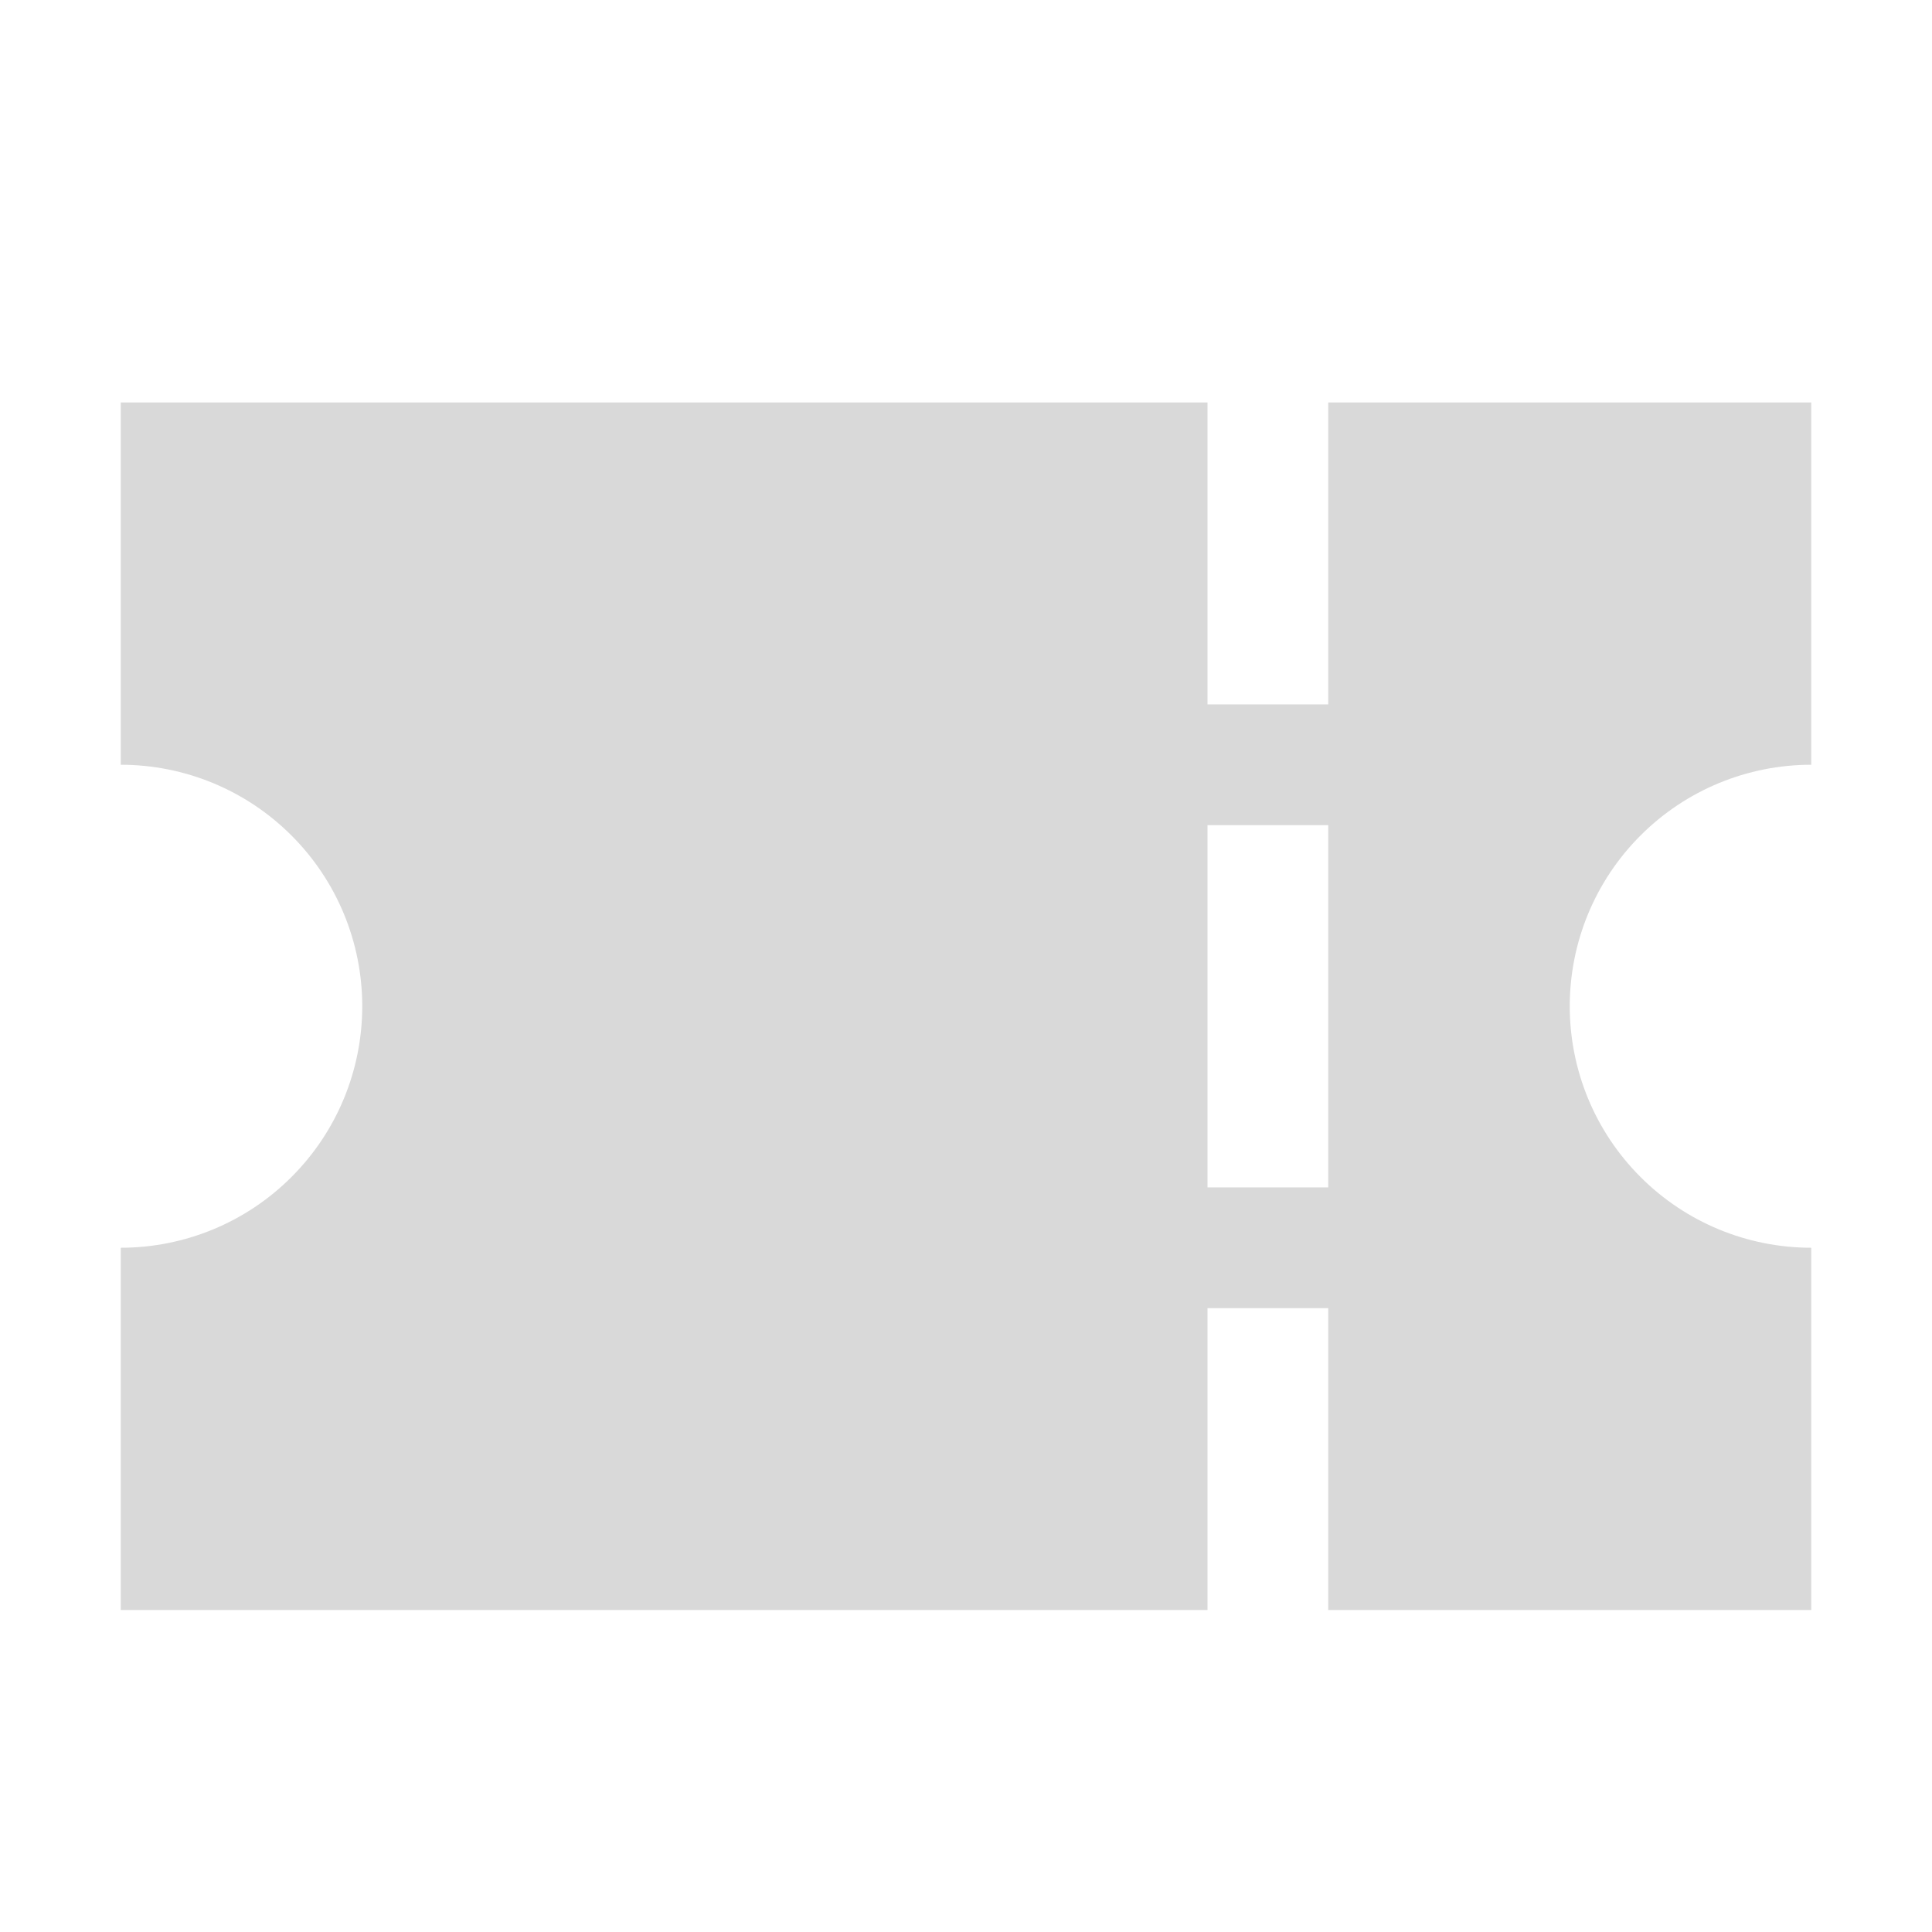
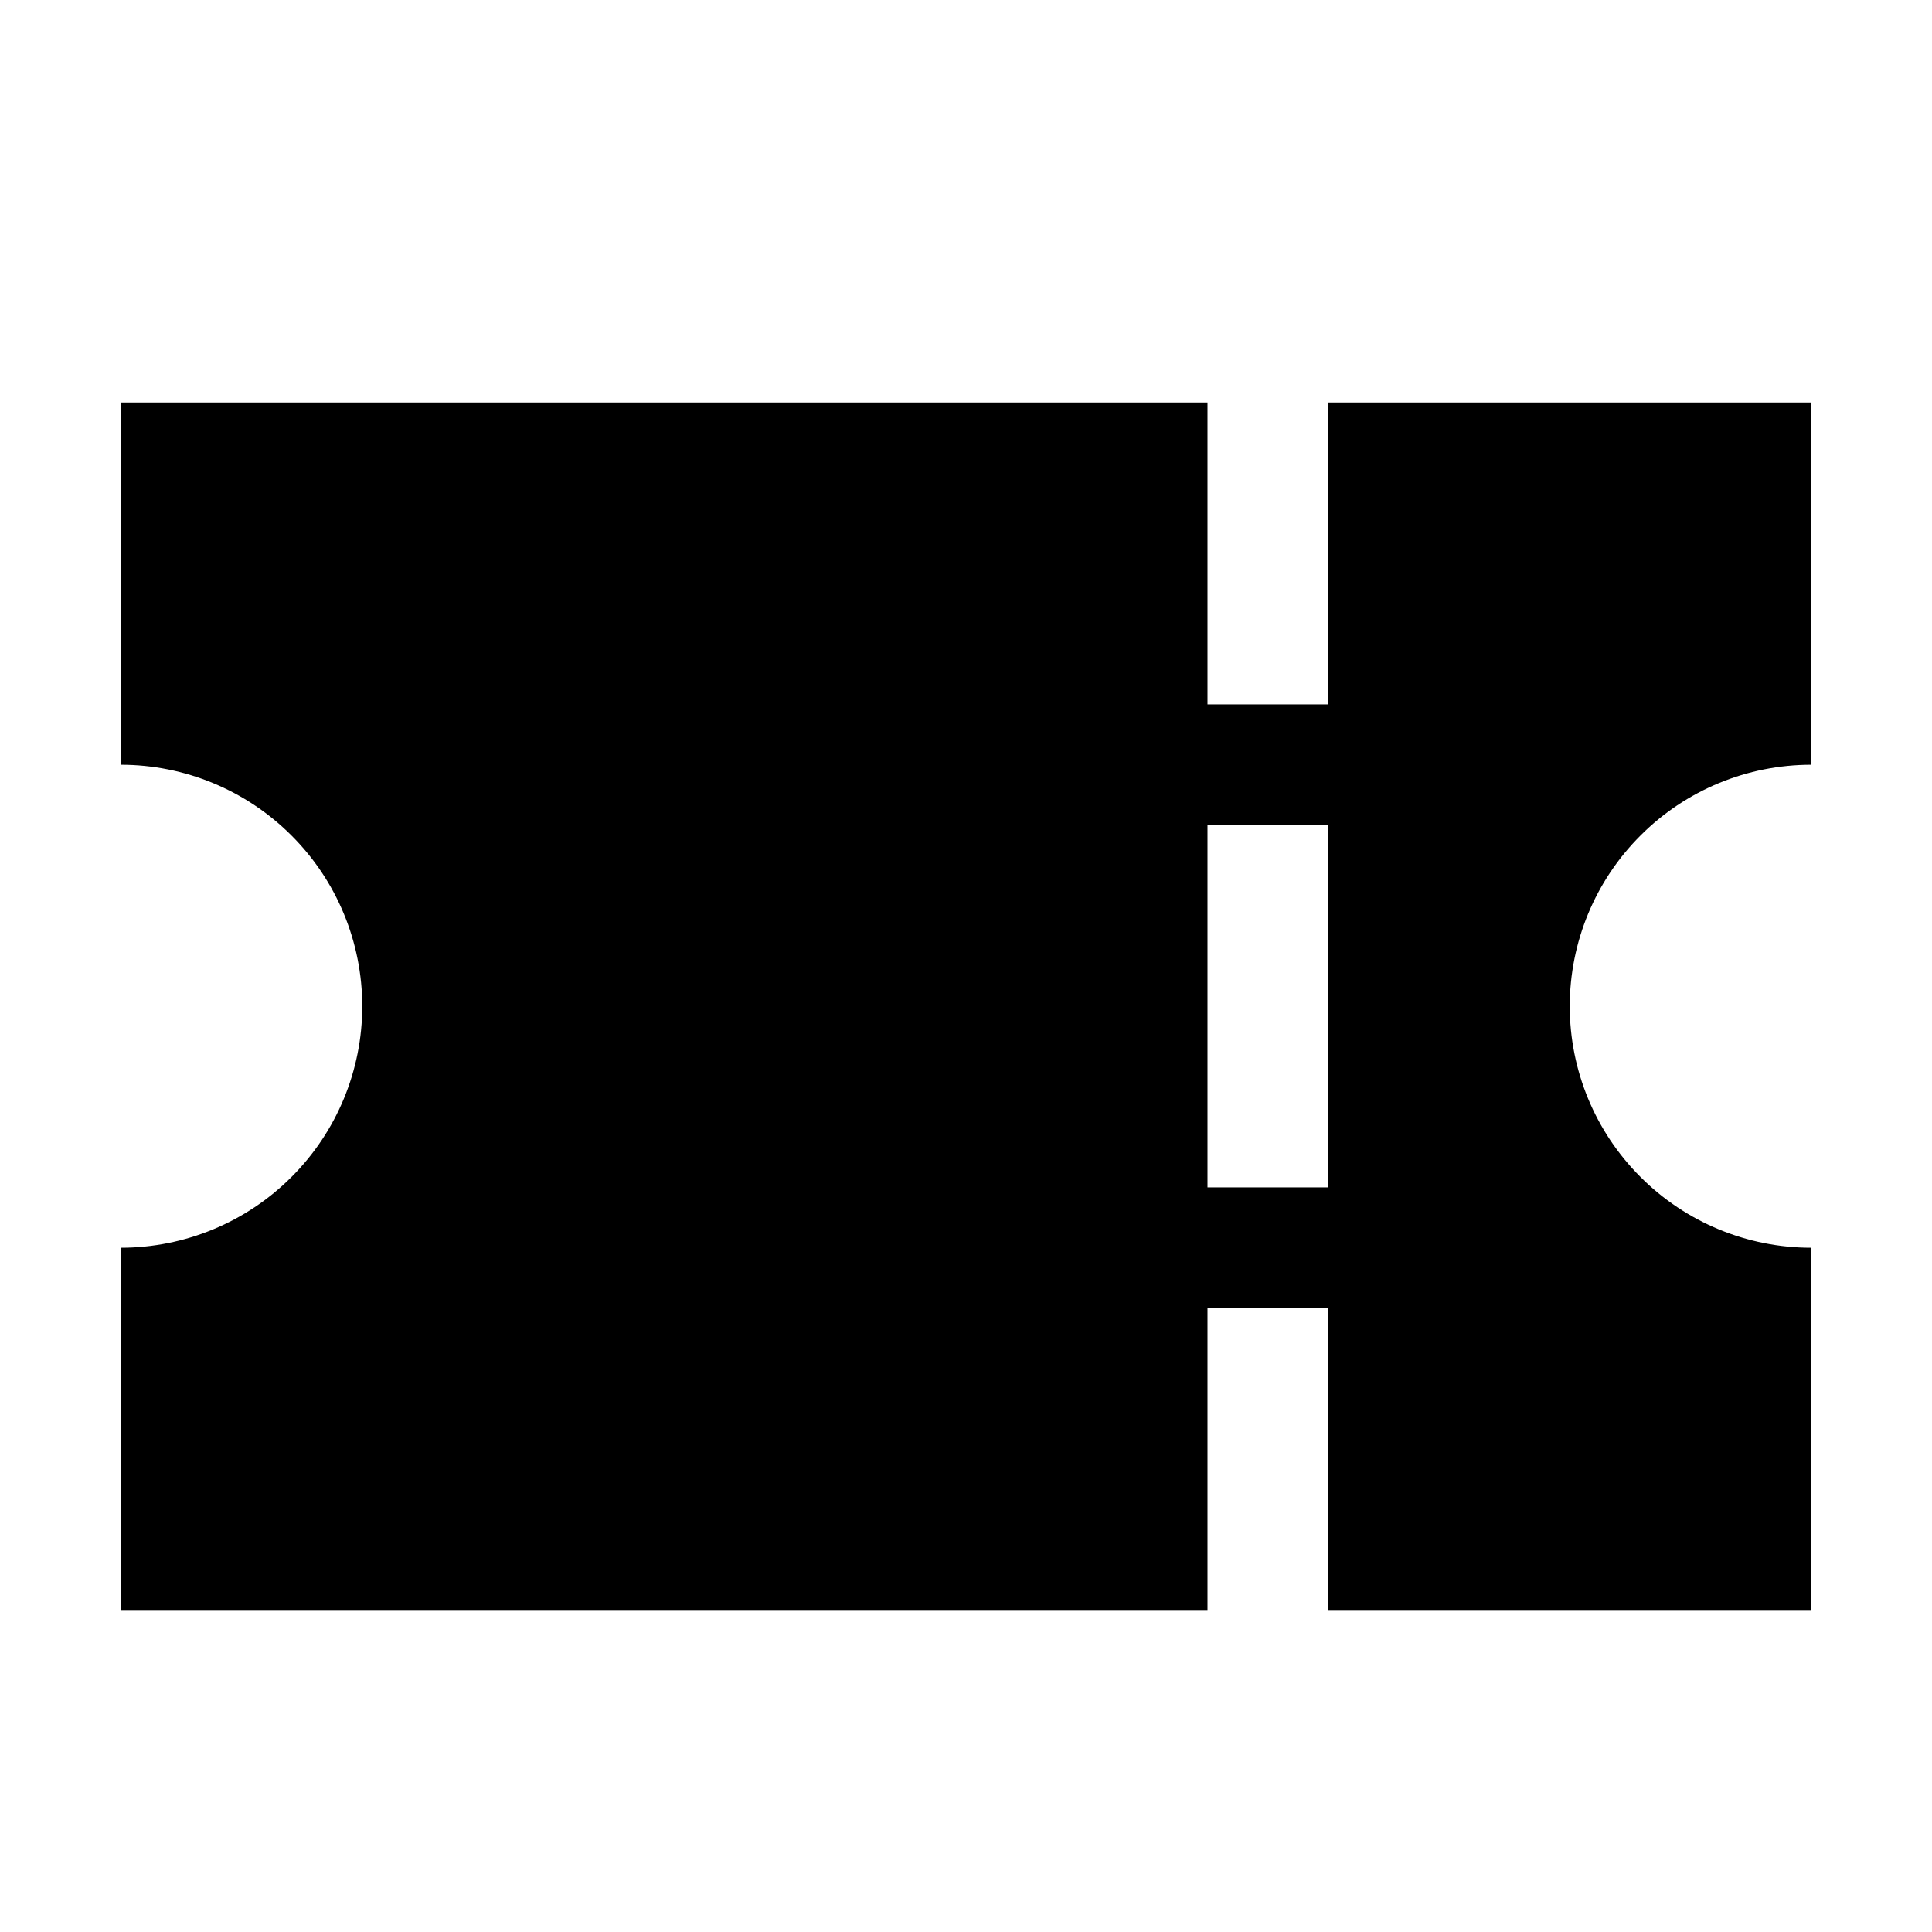
<svg xmlns="http://www.w3.org/2000/svg" width="24" height="24" viewBox="0 0 24 24" fill="currentColor">
-   <path d="M15 20H1.5V15.5C2.296 15.5 3.059 15.184 3.621 14.621C4.184 14.059 4.5 13.296 4.5 12.5C4.5 11.704 4.184 10.941 3.621 10.379C3.059 9.816 2.296 9.5 1.5 9.5V5H15V8.75H16.5V5H22.5V9.5C21.704 9.5 20.941 9.816 20.379 10.379C19.816 10.941 19.5 11.704 19.5 12.5C19.5 13.296 19.816 14.059 20.379 14.621C20.941 15.184 21.704 15.5 22.5 15.5V20H16.5V16.25H15V20ZM15 10.25V14.75H16.5V10.25H15Z" fill="#D9D9D9" />
+   <path d="M15 20H1.5V15.5C2.296 15.5 3.059 15.184 3.621 14.621C4.184 14.059 4.5 13.296 4.5 12.5C4.5 11.704 4.184 10.941 3.621 10.379C3.059 9.816 2.296 9.5 1.5 9.5V5H15V8.75H16.5V5H22.5V9.5C21.704 9.5 20.941 9.816 20.379 10.379C19.816 10.941 19.5 11.704 19.5 12.5C19.5 13.296 19.816 14.059 20.379 14.621C20.941 15.184 21.704 15.5 22.5 15.5V20H16.5V16.25H15V20ZM15 10.25V14.75H16.5V10.25H15Z" fill="currentColor" />
</svg>
